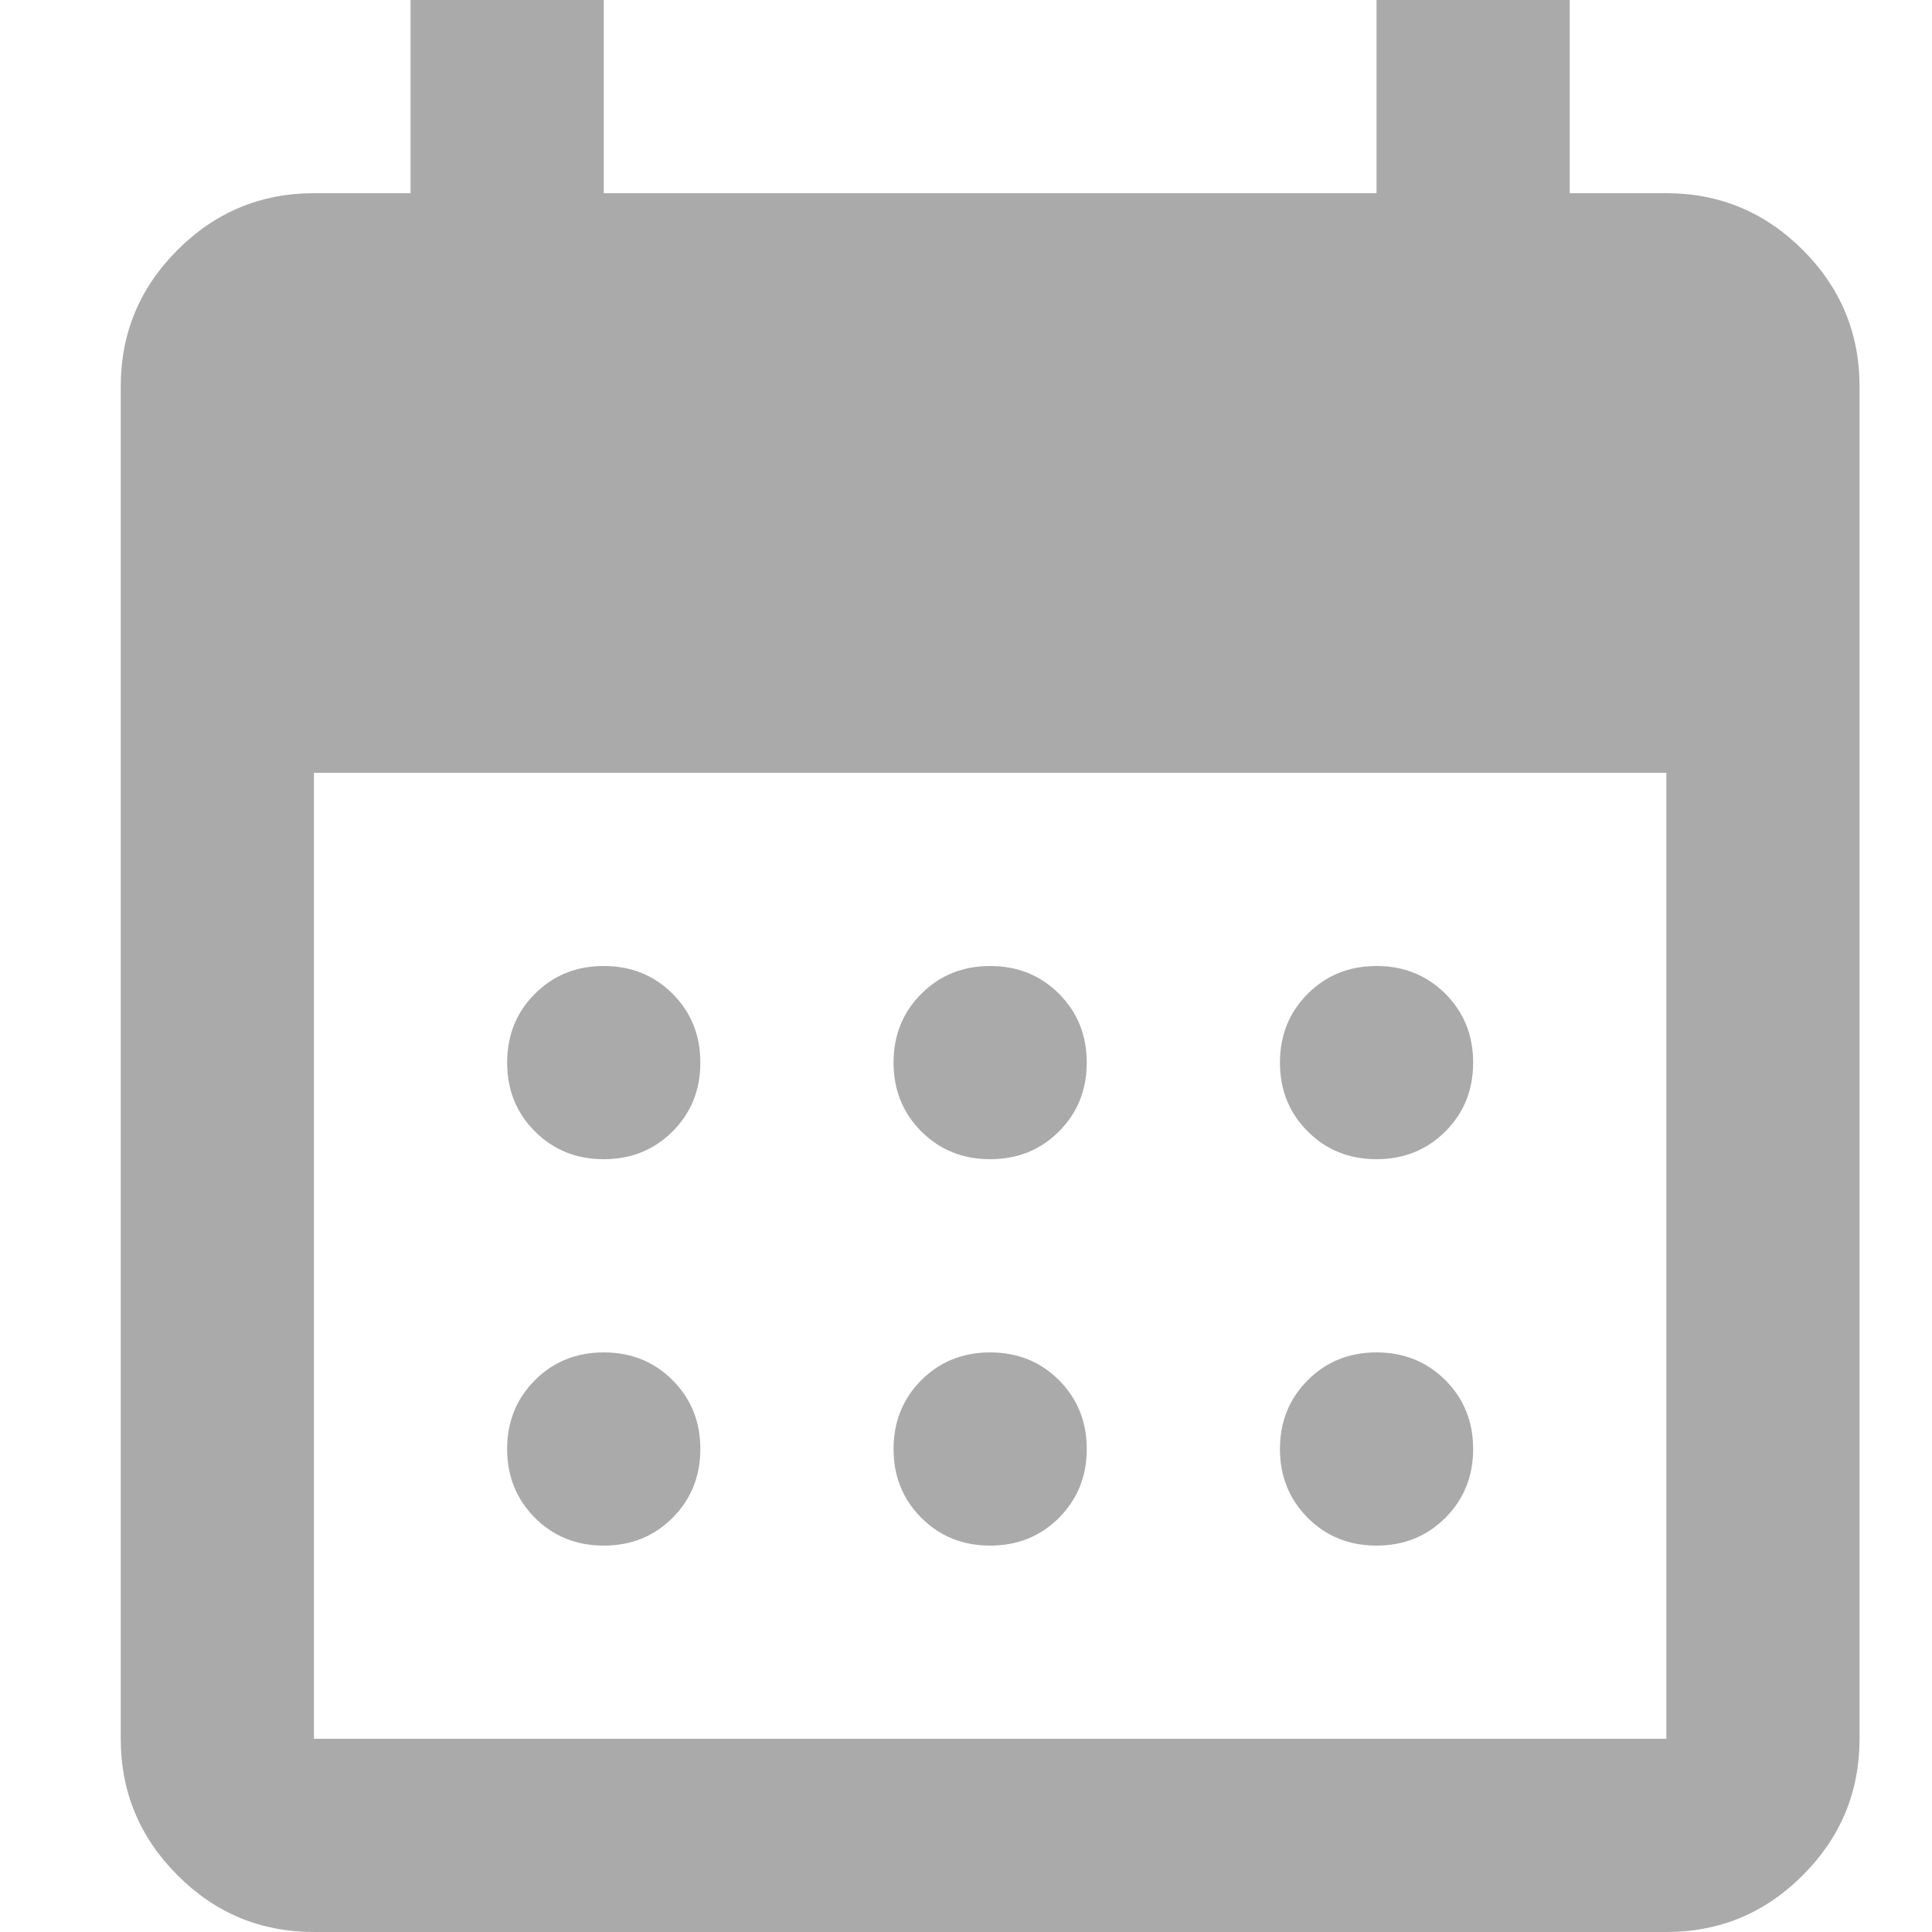
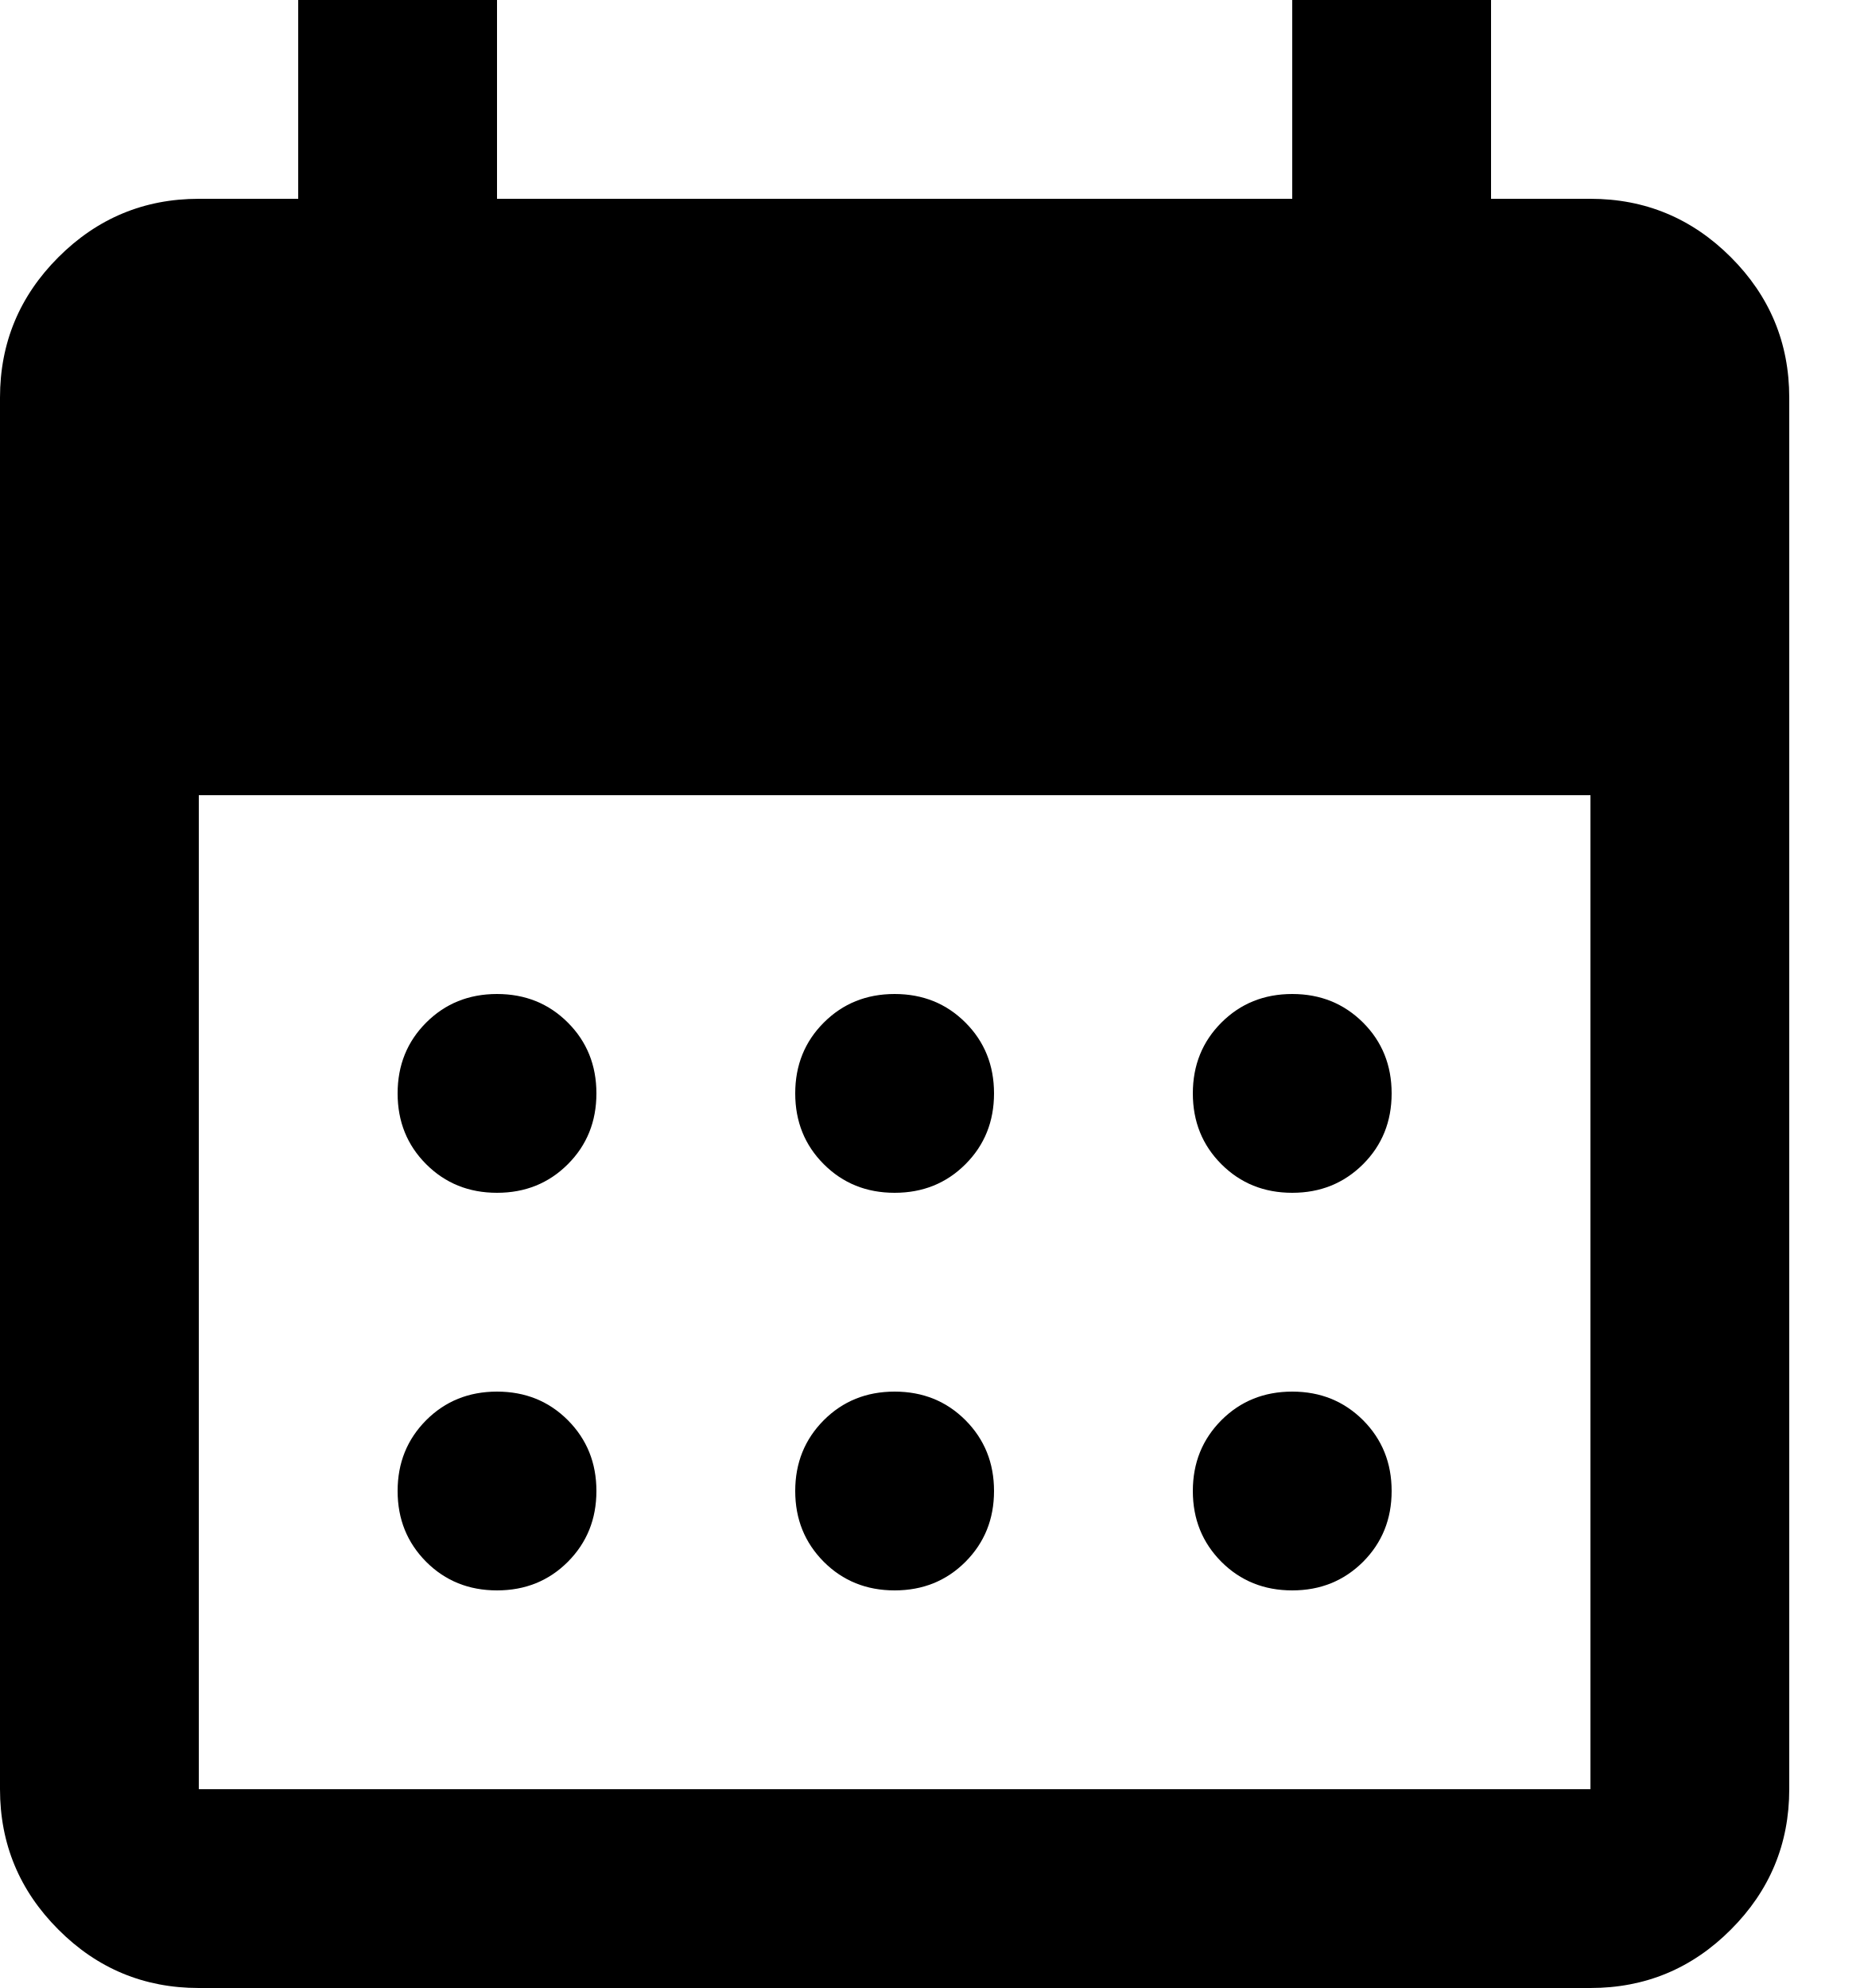
- <svg xmlns="http://www.w3.org/2000/svg" width="16" height="16" viewBox="0 0 16 16" fill="currentColor">
-   <g clip-path="url(#clip0_1_7)">
-     <path d="M8.2 9.6C7.973 9.6 7.783 9.523 7.63 9.37C7.477 9.217 7.4 9.027 7.4 8.8C7.4 8.573 7.477 8.383 7.63 8.23C7.783 8.077 7.973 8 8.2 8C8.427 8 8.617 8.077 8.77 8.23C8.923 8.383 9 8.573 9 8.8C9 9.027 8.923 9.217 8.77 9.37C8.617 9.523 8.427 9.6 8.2 9.6ZM5 9.6C4.773 9.6 4.583 9.523 4.43 9.37C4.277 9.217 4.2 9.027 4.2 8.8C4.2 8.573 4.277 8.383 4.43 8.23C4.583 8.077 4.773 8 5 8C5.227 8 5.417 8.077 5.57 8.23C5.723 8.383 5.8 8.573 5.8 8.8C5.8 9.027 5.723 9.217 5.57 9.37C5.417 9.523 5.227 9.6 5 9.6ZM11.4 9.6C11.173 9.6 10.983 9.523 10.83 9.37C10.677 9.217 10.6 9.027 10.6 8.8C10.6 8.573 10.677 8.383 10.83 8.23C10.983 8.077 11.173 8 11.4 8C11.627 8 11.816 8.077 11.97 8.23C12.123 8.383 12.2 8.573 12.2 8.8C12.2 9.027 12.123 9.217 11.97 9.37C11.816 9.523 11.627 9.6 11.4 9.6ZM8.2 12.8C7.973 12.8 7.783 12.723 7.63 12.57C7.477 12.416 7.4 12.227 7.4 12C7.4 11.773 7.477 11.584 7.63 11.43C7.783 11.277 7.973 11.2 8.2 11.2C8.427 11.2 8.617 11.277 8.77 11.43C8.923 11.584 9 11.773 9 12C9 12.227 8.923 12.416 8.77 12.57C8.617 12.723 8.427 12.8 8.2 12.8ZM5 12.8C4.773 12.8 4.583 12.723 4.43 12.57C4.277 12.416 4.2 12.227 4.2 12C4.2 11.773 4.277 11.584 4.43 11.43C4.583 11.277 4.773 11.2 5 11.2C5.227 11.2 5.417 11.277 5.57 11.43C5.723 11.584 5.8 11.773 5.8 12C5.8 12.227 5.723 12.416 5.57 12.57C5.417 12.723 5.227 12.8 5 12.8ZM11.4 12.8C11.173 12.8 10.983 12.723 10.83 12.57C10.677 12.416 10.6 12.227 10.6 12C10.6 11.773 10.677 11.584 10.83 11.43C10.983 11.277 11.173 11.2 11.4 11.2C11.627 11.2 11.816 11.277 11.97 11.43C12.123 11.584 12.2 11.773 12.2 12C12.2 12.227 12.123 12.416 11.97 12.57C11.816 12.723 11.627 12.8 11.4 12.8ZM2.6 16C2.16 16 1.783 15.844 1.47 15.53C1.157 15.217 1 14.84 1 14.4V3.2C1 2.76 1.157 2.383 1.47 2.07C1.783 1.757 2.16 1.6 2.6 1.6H3.4V-1.04904e-05H5V1.6H11.4V-1.04904e-05H13V1.6H13.8C14.24 1.6 14.617 1.757 14.93 2.07C15.243 2.383 15.4 2.76 15.4 3.2V14.4C15.4 14.84 15.243 15.217 14.93 15.53C14.617 15.844 14.24 16 13.8 16H2.6ZM2.6 14.4H13.8V6.4H2.6V14.4Z" fill="#AAAAAA" />
-   </g>
-   <defs>
-     <clipPath id="clip0_1_7">
-       <rect width="16" height="16" fill="#AAAAAA" />
-     </clipPath>
-   </defs>
+ <svg xmlns="http://www.w3.org/2000/svg" width="15" height="16" viewBox="0 0 15 16" fill="currentColor">
+   <path d="M7.2 9.6C6.973 9.6 6.783 9.523 6.63 9.37C6.477 9.217 6.4 9.027 6.4 8.8C6.4 8.573 6.477 8.383 6.63 8.23C6.783 8.077 6.973 8 7.2 8C7.427 8 7.617 8.077 7.77 8.23C7.923 8.383 8 8.573 8 8.8C8 9.027 7.923 9.217 7.77 9.37C7.617 9.523 7.427 9.6 7.2 9.6ZM4 9.6C3.773 9.6 3.583 9.523 3.43 9.37C3.277 9.217 3.2 9.027 3.2 8.8C3.2 8.573 3.277 8.383 3.43 8.23C3.583 8.077 3.773 8 4 8C4.227 8 4.417 8.077 4.57 8.23C4.723 8.383 4.8 8.573 4.8 8.8C4.8 9.027 4.723 9.217 4.57 9.37C4.417 9.523 4.227 9.6 4 9.6ZM10.4 9.6C10.173 9.6 9.983 9.523 9.83 9.37C9.677 9.217 9.6 9.027 9.6 8.8C9.6 8.573 9.677 8.383 9.83 8.23C9.983 8.077 10.173 8 10.4 8C10.627 8 10.816 8.077 10.97 8.23C11.123 8.383 11.2 8.573 11.2 8.8C11.2 9.027 11.123 9.217 10.97 9.37C10.816 9.523 10.627 9.6 10.4 9.6ZM7.2 12.8C6.973 12.8 6.783 12.723 6.63 12.57C6.477 12.416 6.4 12.227 6.4 12C6.4 11.773 6.477 11.584 6.63 11.43C6.783 11.277 6.973 11.2 7.2 11.2C7.427 11.2 7.617 11.277 7.77 11.43C7.923 11.584 8 11.773 8 12C8 12.227 7.923 12.416 7.77 12.57C7.617 12.723 7.427 12.8 7.2 12.8ZM4 12.8C3.773 12.8 3.583 12.723 3.43 12.57C3.277 12.416 3.2 12.227 3.2 12C3.2 11.773 3.277 11.584 3.43 11.43C3.583 11.277 3.773 11.2 4 11.2C4.227 11.2 4.417 11.277 4.57 11.43C4.723 11.584 4.8 11.773 4.8 12C4.8 12.227 4.723 12.416 4.57 12.57C4.417 12.723 4.227 12.8 4 12.8ZM10.4 12.8C10.173 12.8 9.983 12.723 9.83 12.57C9.677 12.416 9.6 12.227 9.6 12C9.6 11.773 9.677 11.584 9.83 11.43C9.983 11.277 10.173 11.2 10.4 11.2C10.627 11.2 10.816 11.277 10.97 11.43C11.123 11.584 11.2 11.773 11.2 12C11.2 12.227 11.123 12.416 10.97 12.57C10.816 12.723 10.627 12.8 10.4 12.8ZM1.6 16C1.16 16 0.783 15.844 0.47 15.53C0.157 15.217 0 14.84 0 14.4V3.2C0 2.76 0.157 2.383 0.47 2.07C0.783 1.757 1.16 1.6 1.6 1.6H2.4V-7.62939e-06H4V1.6H10.4V-7.62939e-06H12V1.6H12.8C13.24 1.6 13.617 1.757 13.93 2.07C14.243 2.383 14.4 2.76 14.4 3.2V14.4C14.4 14.84 14.243 15.217 13.93 15.53C13.617 15.844 13.24 16 12.8 16H1.6ZM1.6 14.4H12.8V6.4H1.6V14.4Z" fill="currentColor" />
</svg>
